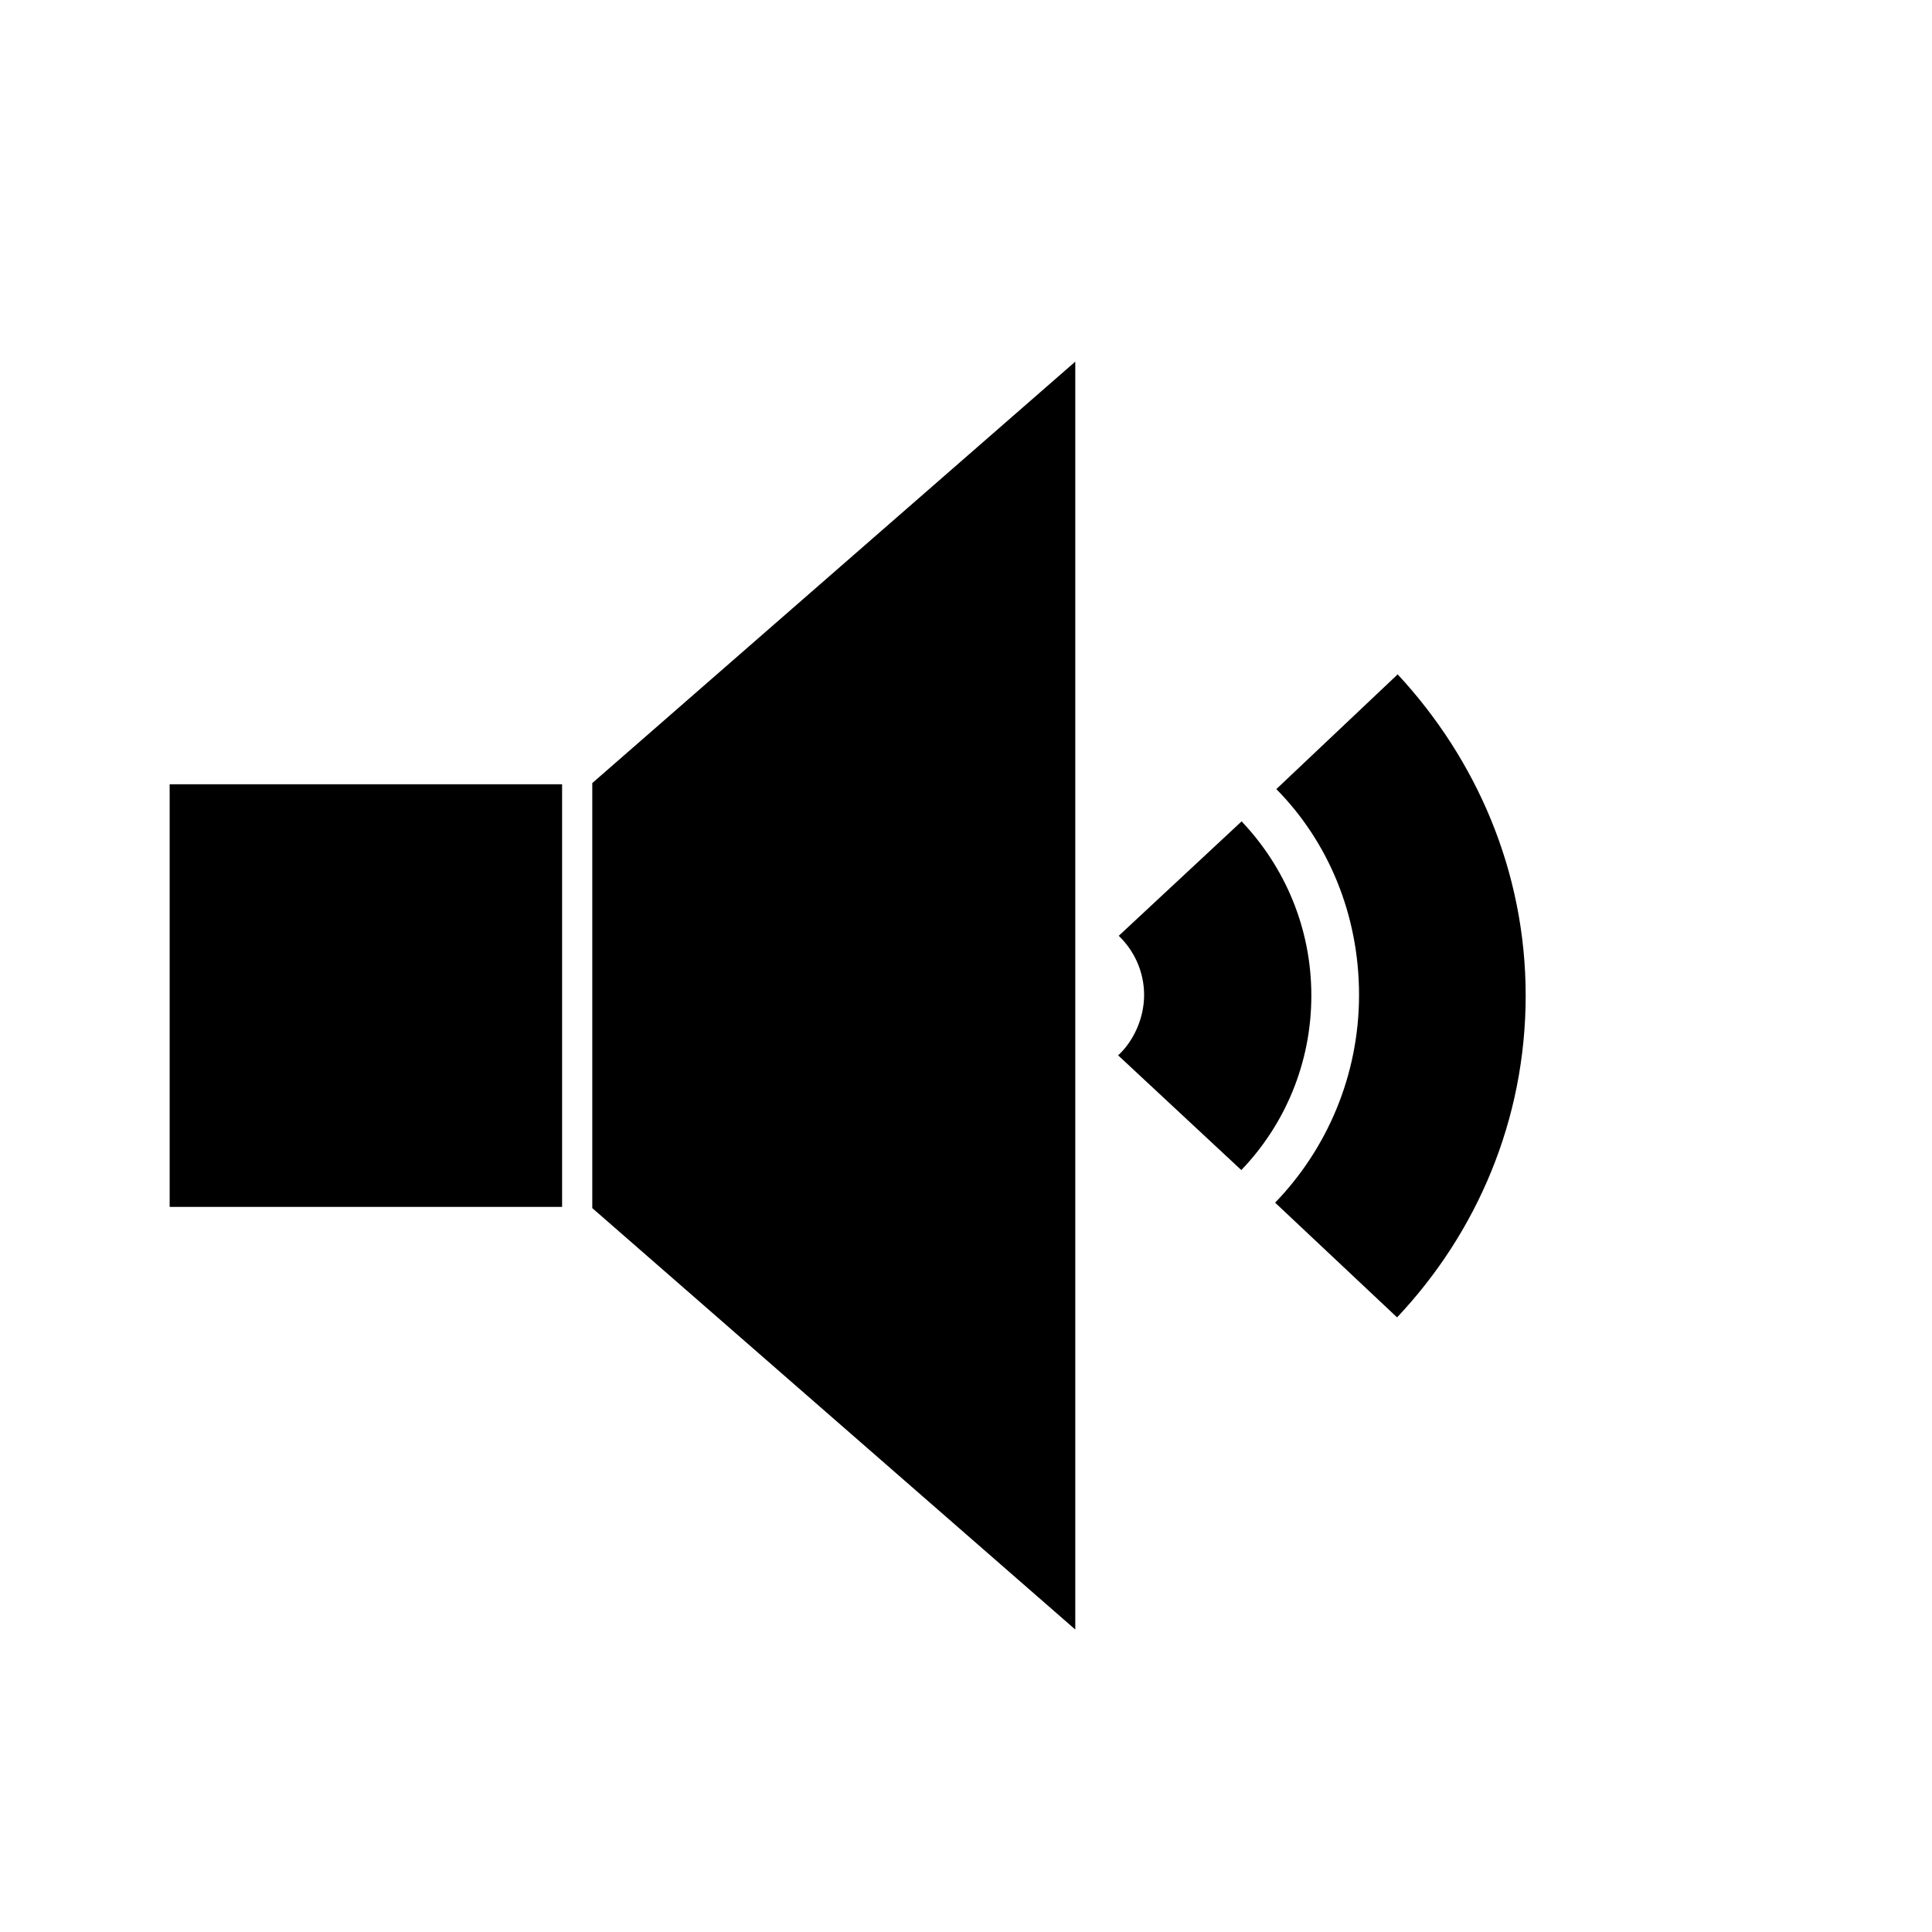
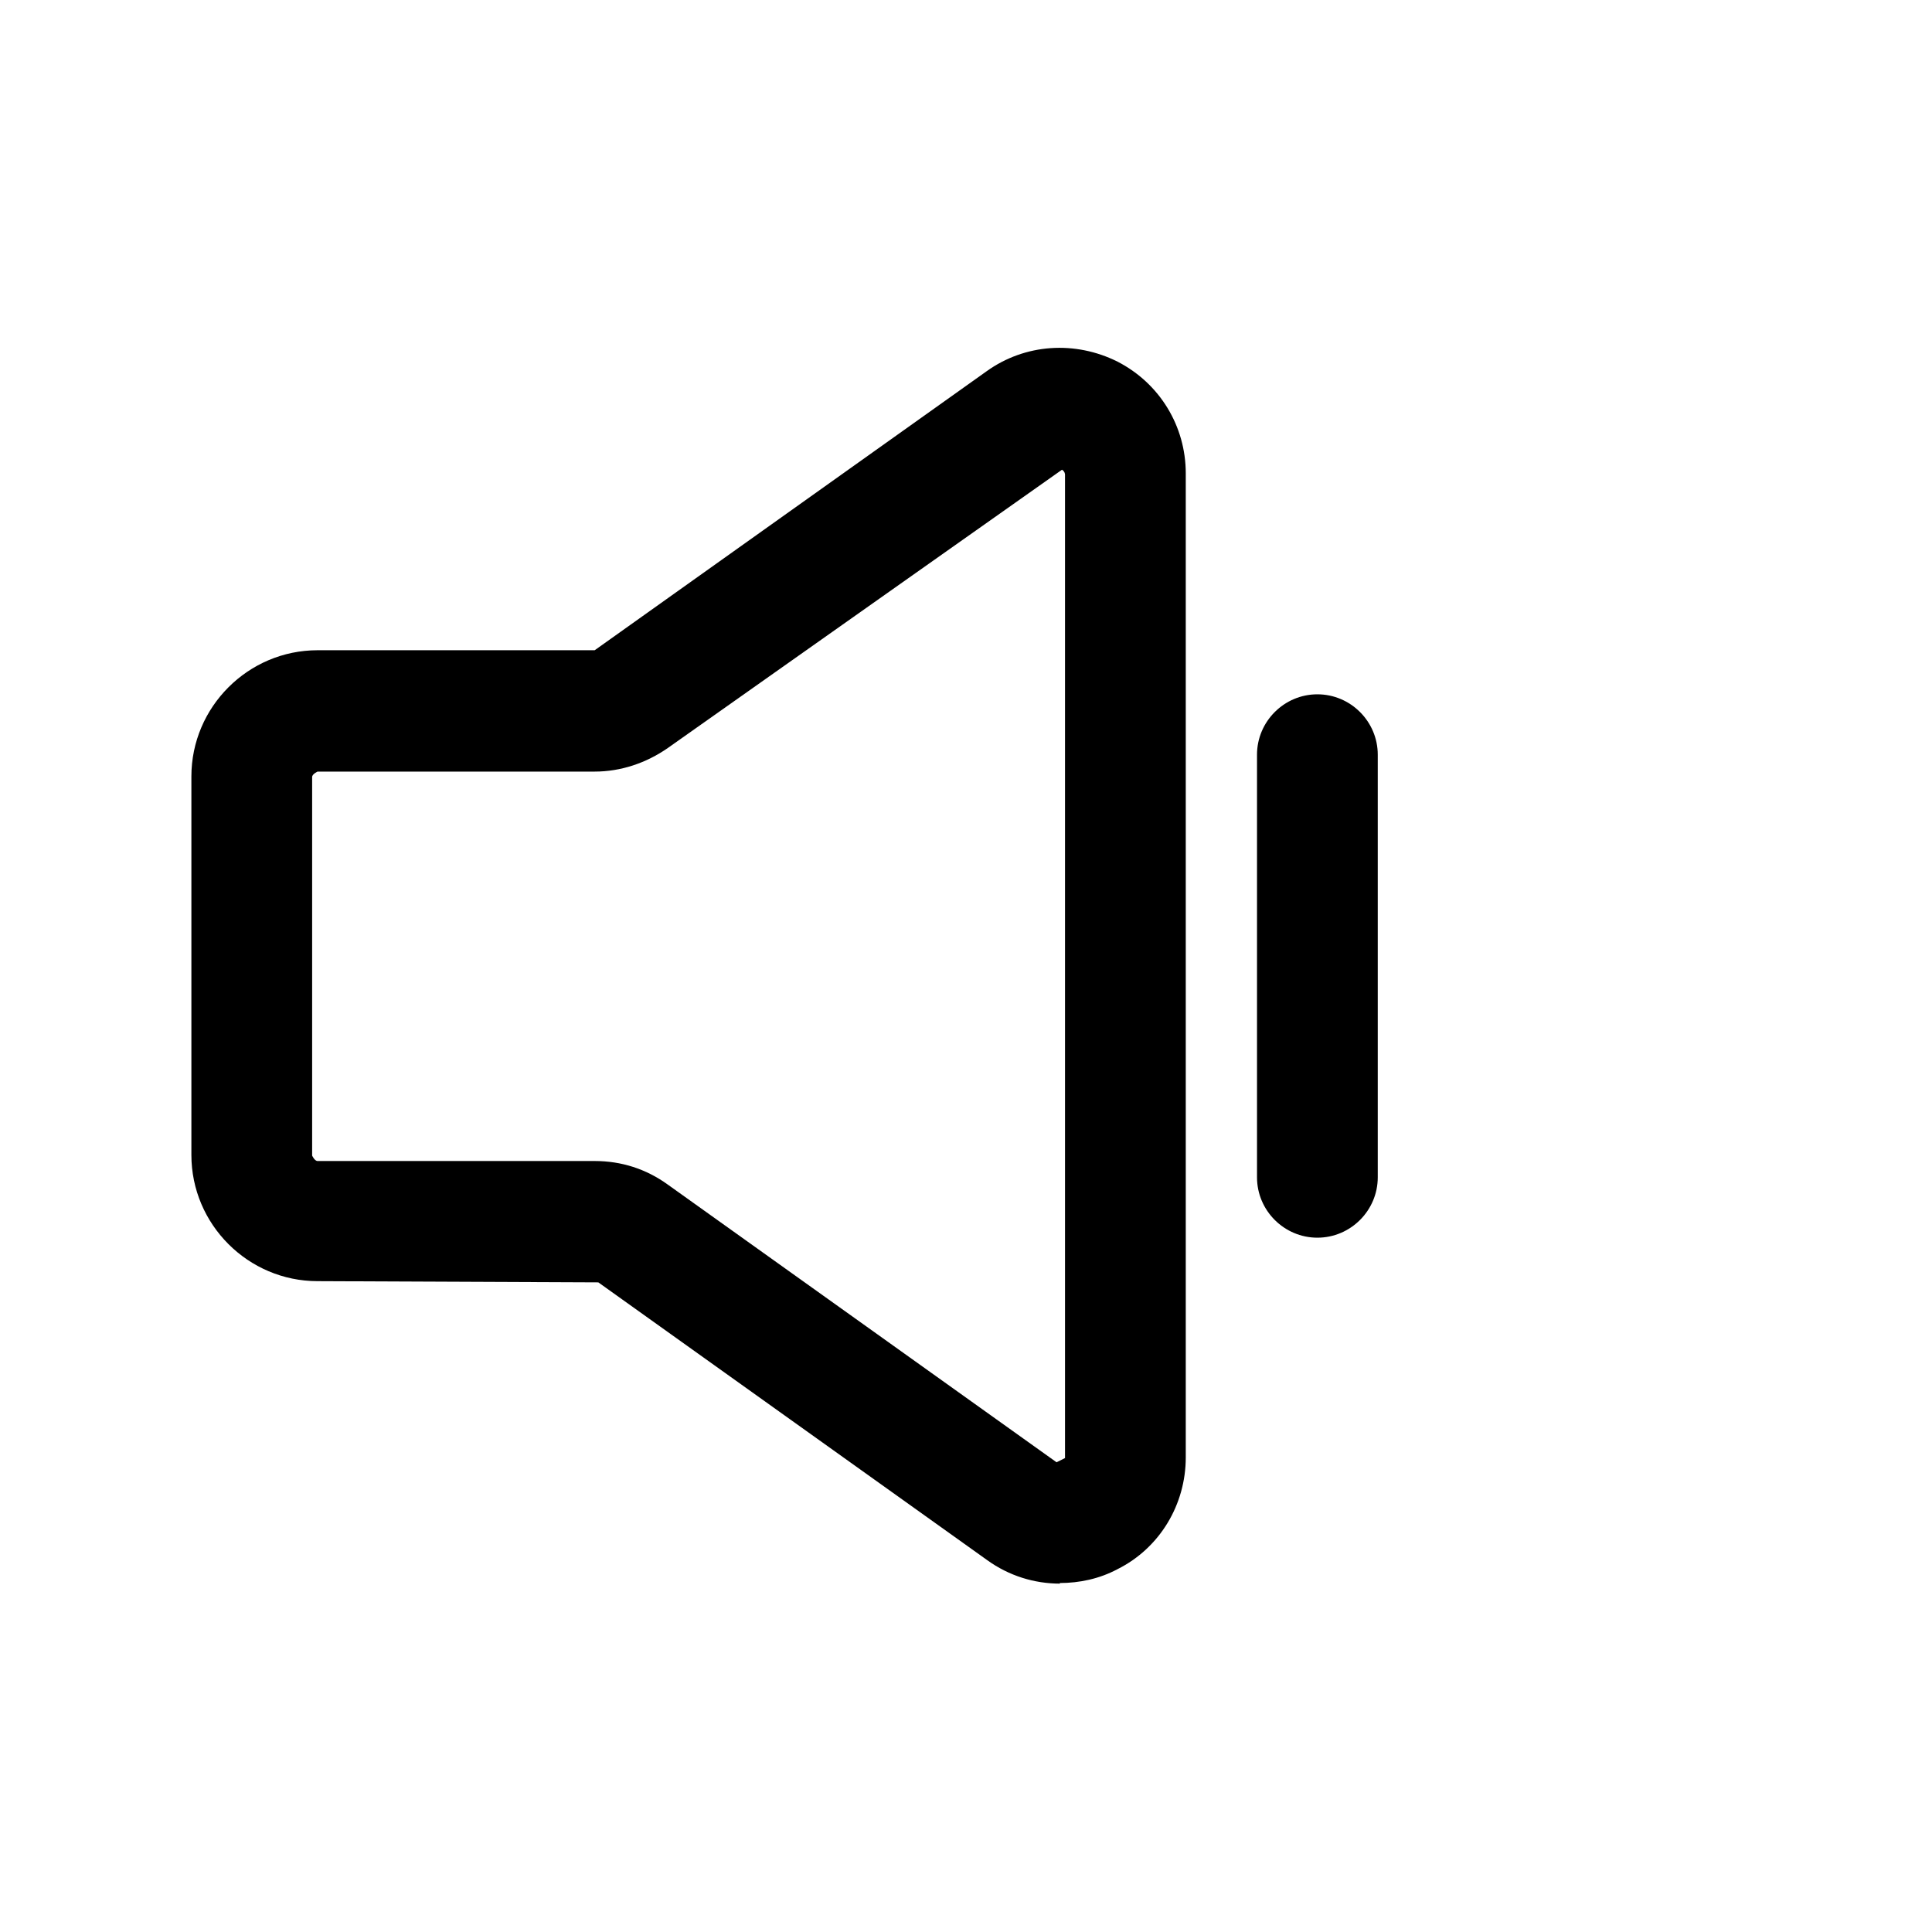
<svg xmlns="http://www.w3.org/2000/svg" id="a" viewBox="0 0 32 32">
-   <rect x="2.81" y="12.99" width="6.5" height="7" />
-   <polygon points="17.81 26.99 9.81 20.01 9.81 12.97 17.81 5.99 17.81 26.99" />
-   <path d="M20.57,13.6l-2.04,1.9c.26,.25,.42,.6,.42,.98s-.17,.76-.43,1l2.04,1.9c.72-.75,1.16-1.77,1.16-2.89s-.44-2.13-1.15-2.88Z" />
-   <path d="M23.16,11.16l-2.02,1.91c.86,.87,1.37,2.08,1.37,3.41s-.53,2.55-1.39,3.44l2.02,1.9c1.32-1.4,2.13-3.27,2.13-5.33s-.82-3.92-2.12-5.32Z" />
+   <path d="M17.56,26.23c-.43,0-.85-.13-1.21-.39l-6.44-4.6-4.65-.02c-1.15,0-2.09-.94-2.09-2.09v-6.27c0-1.15,.94-2.09,2.09-2.09h4.59l6.49-4.62c.64-.46,1.47-.51,2.17-.16,.7,.36,1.13,1.07,1.13,1.85V24.14c0,.78-.43,1.5-1.13,1.85-.3,.16-.63,.23-.96,.23ZM5.26,12.78s-.09,.04-.09,.09v6.27s.04,.09,.09,.09h4.59c.44,0,.85,.13,1.21,.39l6.44,4.6,.14-.07V7.86s0-.05-.05-.08l-6.53,4.61c-.36,.25-.78,.39-1.21,.39H5.26Z" />
+   <path d="M21.82,20.5c-.55,0-1-.45-1-1v-7c0-.55,.45-1,1-1s1,.45,1,1v7c0,.55-.45,1-1,1Z" />
</svg>
